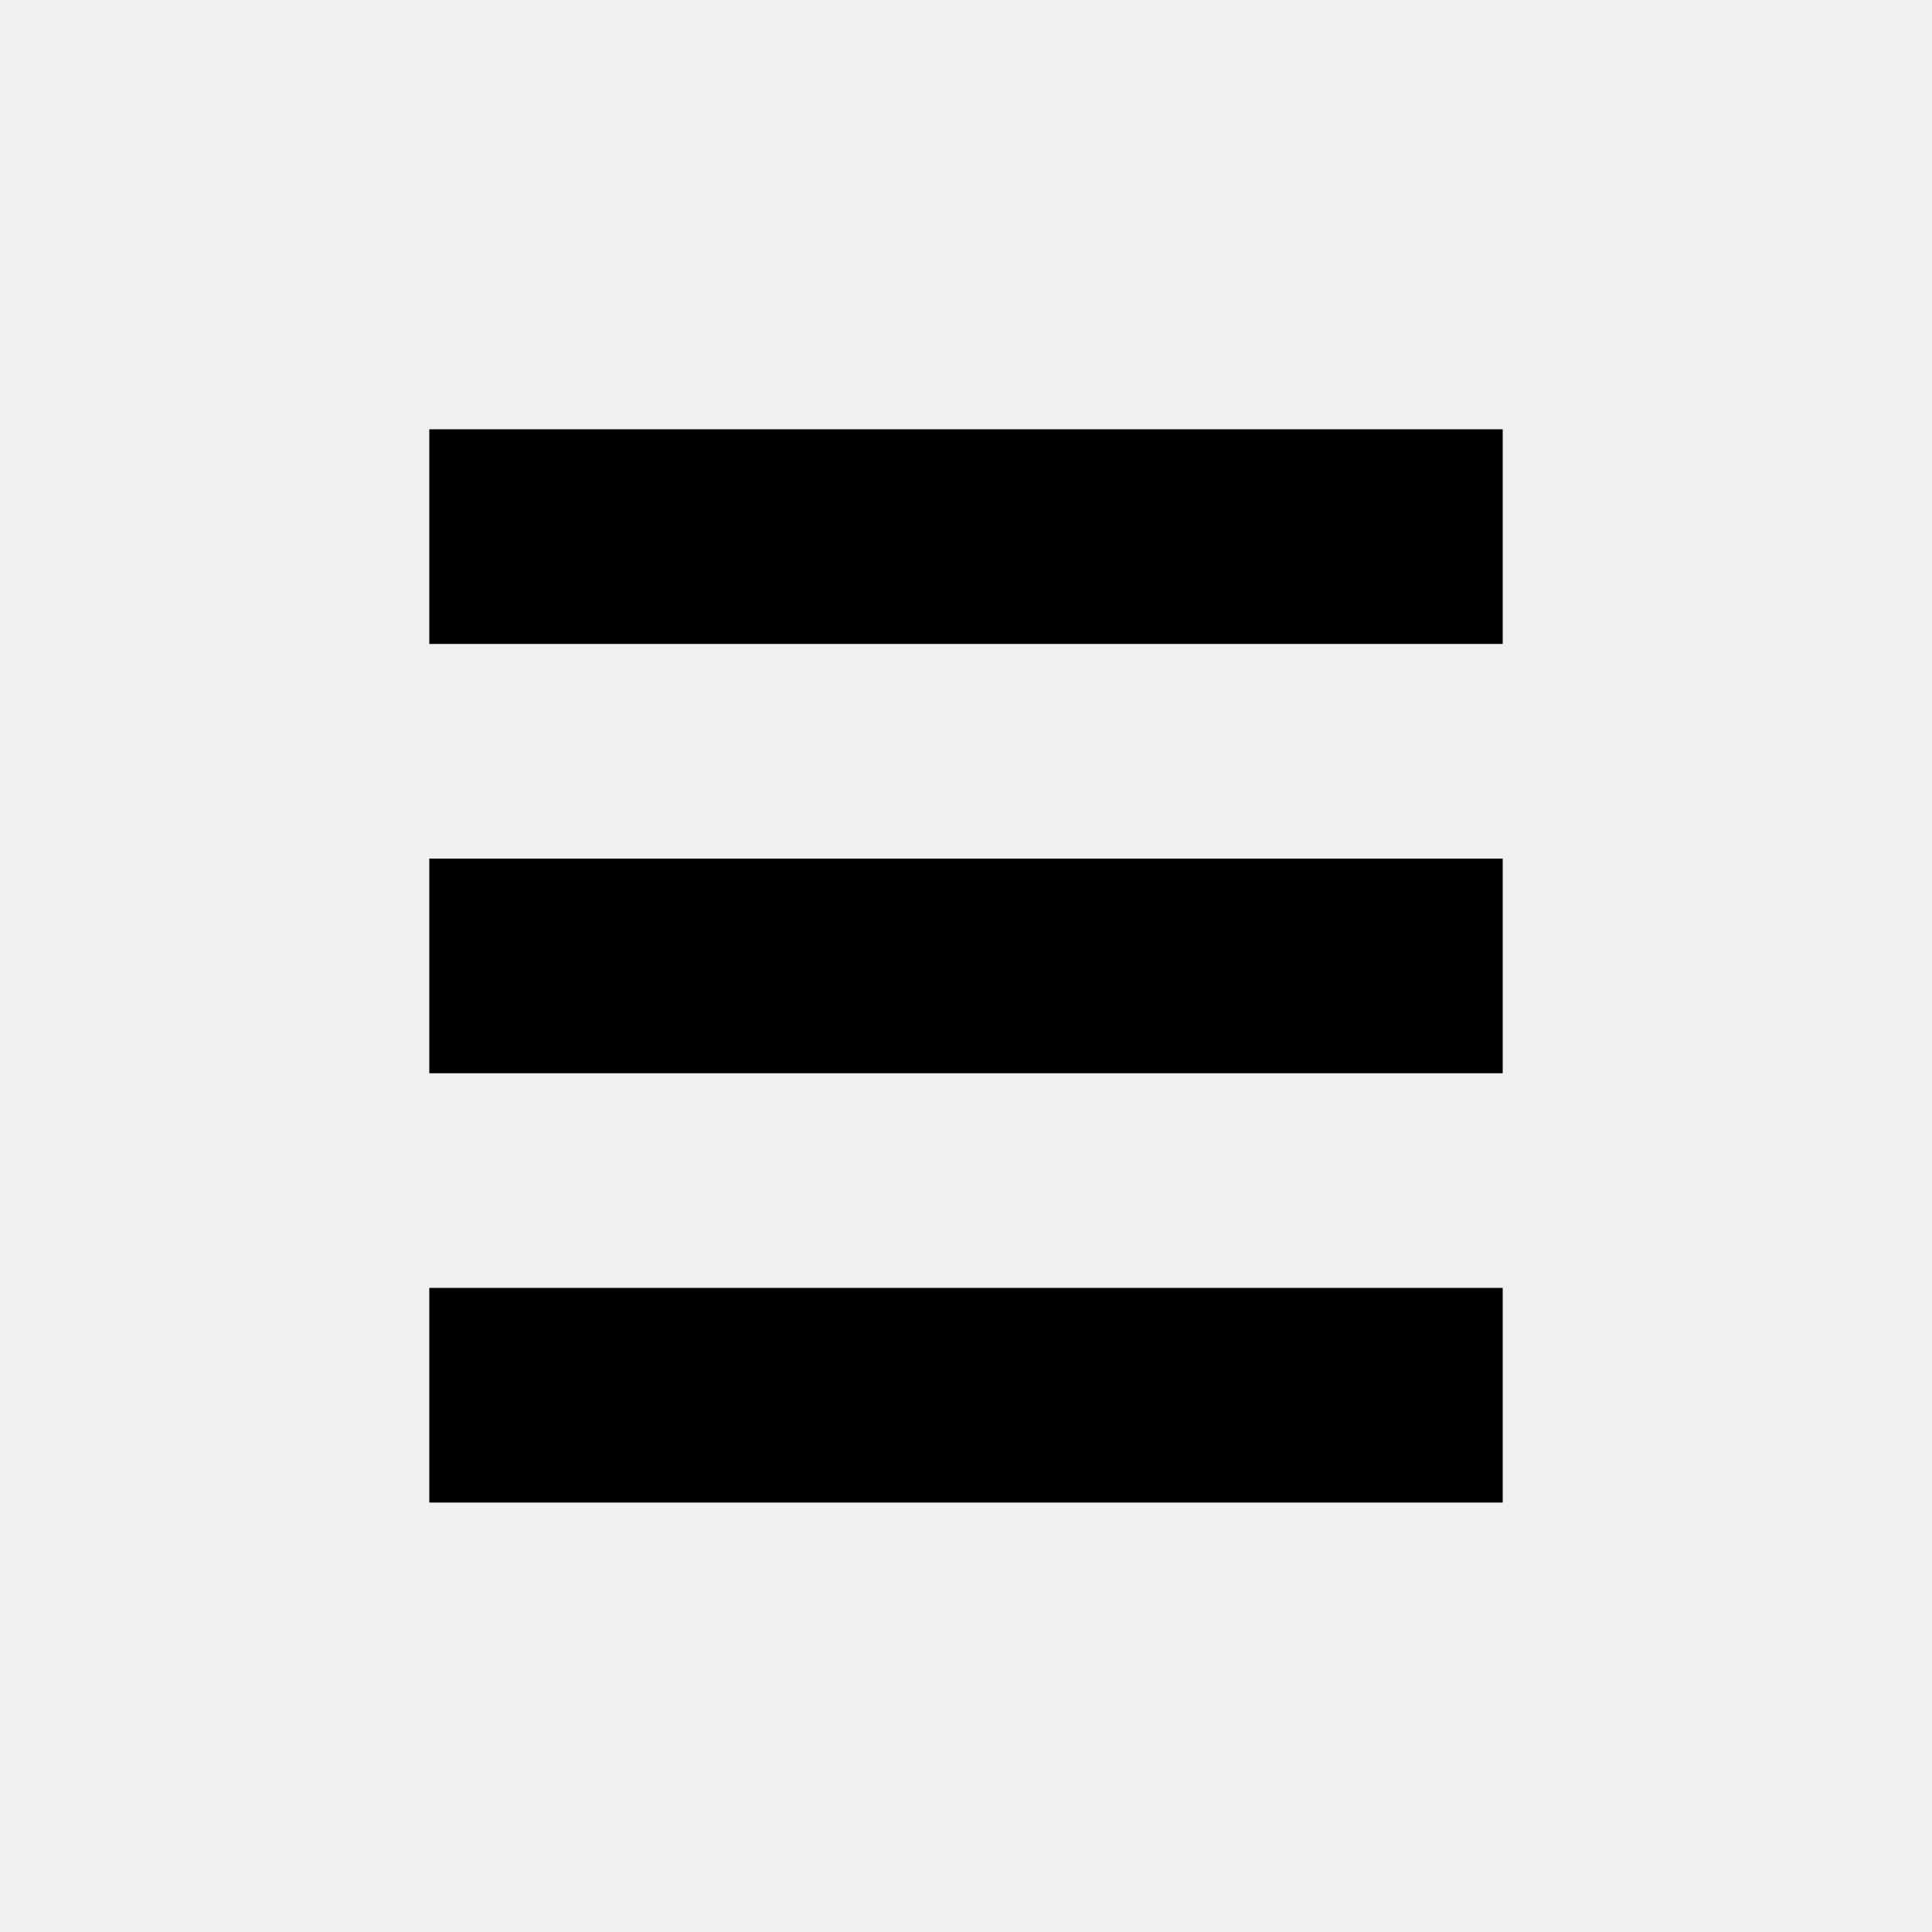
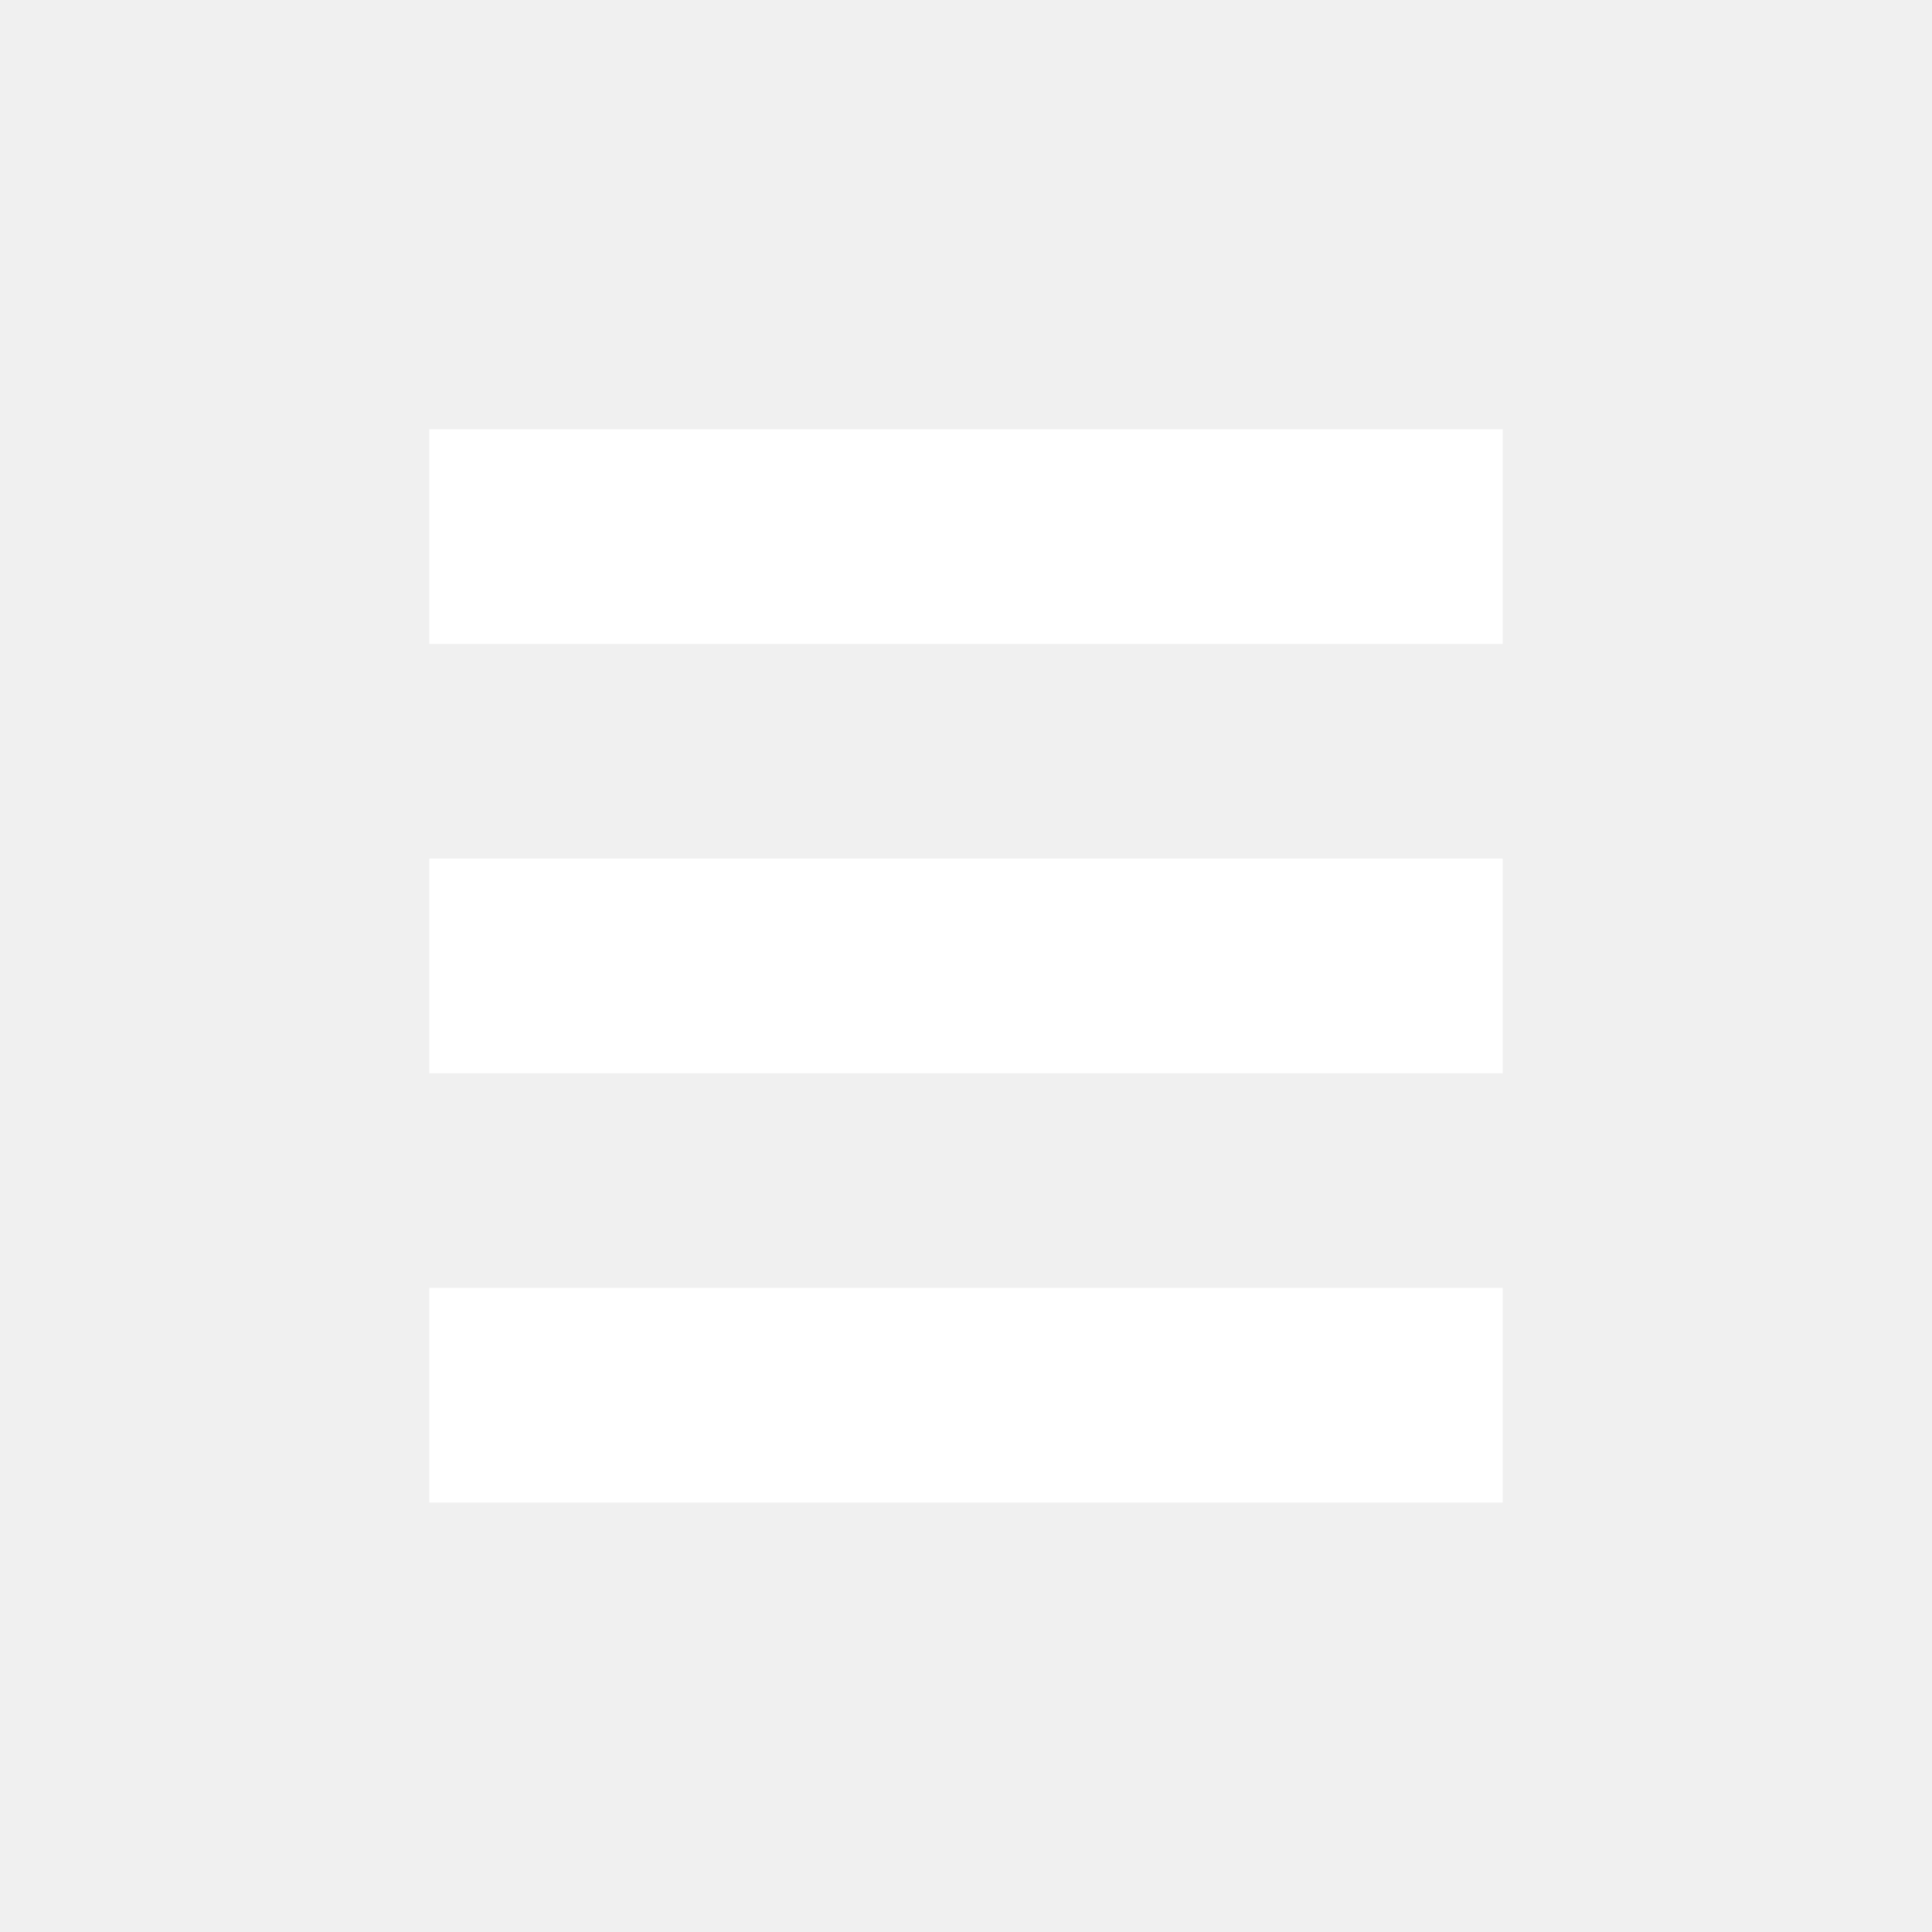
<svg xmlns="http://www.w3.org/2000/svg" height="48" id="svg8" version="1.1" viewBox="0 0 12.7 12.7" width="48">
  <g id="layer1" transform="translate(0,-284.3)">
-     <path d="m 2.822,287.122 v 1.411 h 7.056 v -1.411 z m 0,2.822 v 1.411 h 7.056 v -1.411 z m 0,2.822 v 1.411 h 7.056 v -1.411 z" id="rect4487" style="opacity:1;vector-effect:none;fill:#000000;fill-opacity:1;stroke:none;stroke-width:0.071;stroke-linecap:round;stroke-linejoin:round;stroke-miterlimit:4;stroke-dasharray:none;stroke-dashoffset:0;stroke-opacity:1" />
+     <path d="m 2.822,287.122 v 1.411 h 7.056 v -1.411 z m 0,2.822 v 1.411 h 7.056 v -1.411 z m 0,2.822 v 1.411 h 7.056 v -1.411 z" id="rect4487" style="opacity:1;vector-effect:none;fill:#fff;fill-opacity:1;stroke:none;stroke-width:0.071;stroke-linecap:round;stroke-linejoin:round;stroke-miterlimit:4;stroke-dasharray:none;stroke-dashoffset:0;stroke-opacity:1" />
  </g>
</svg>
